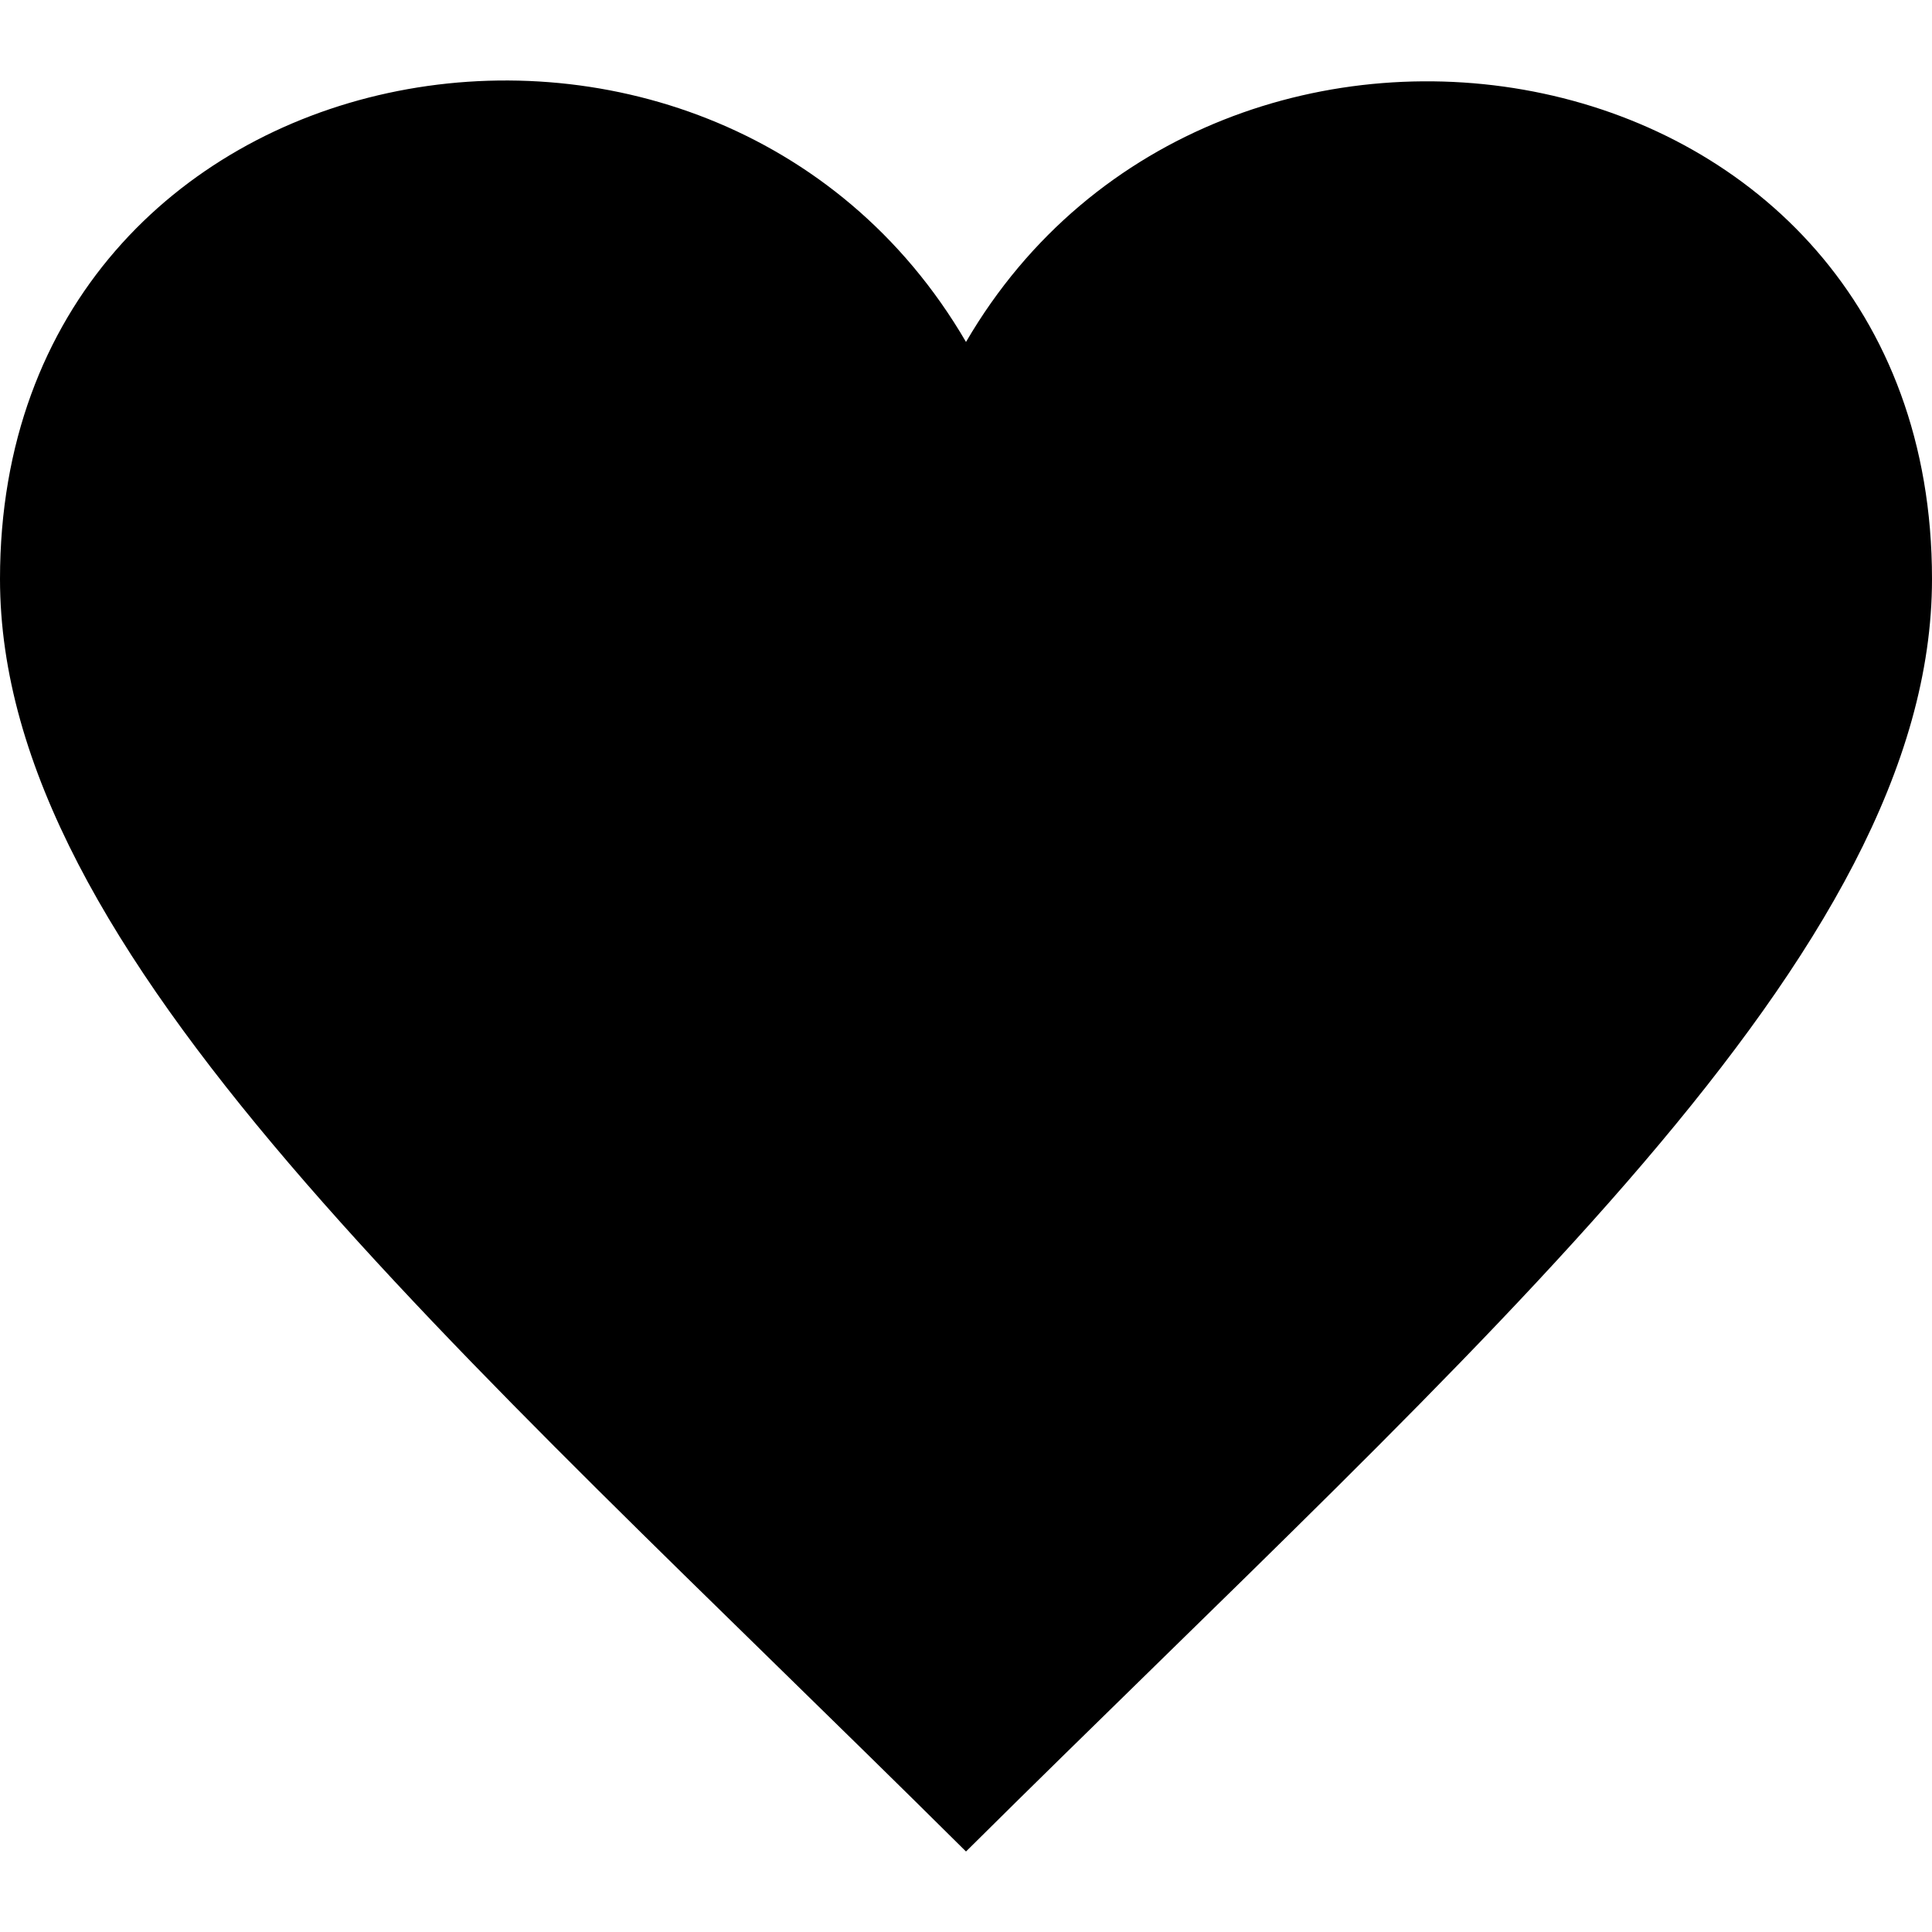
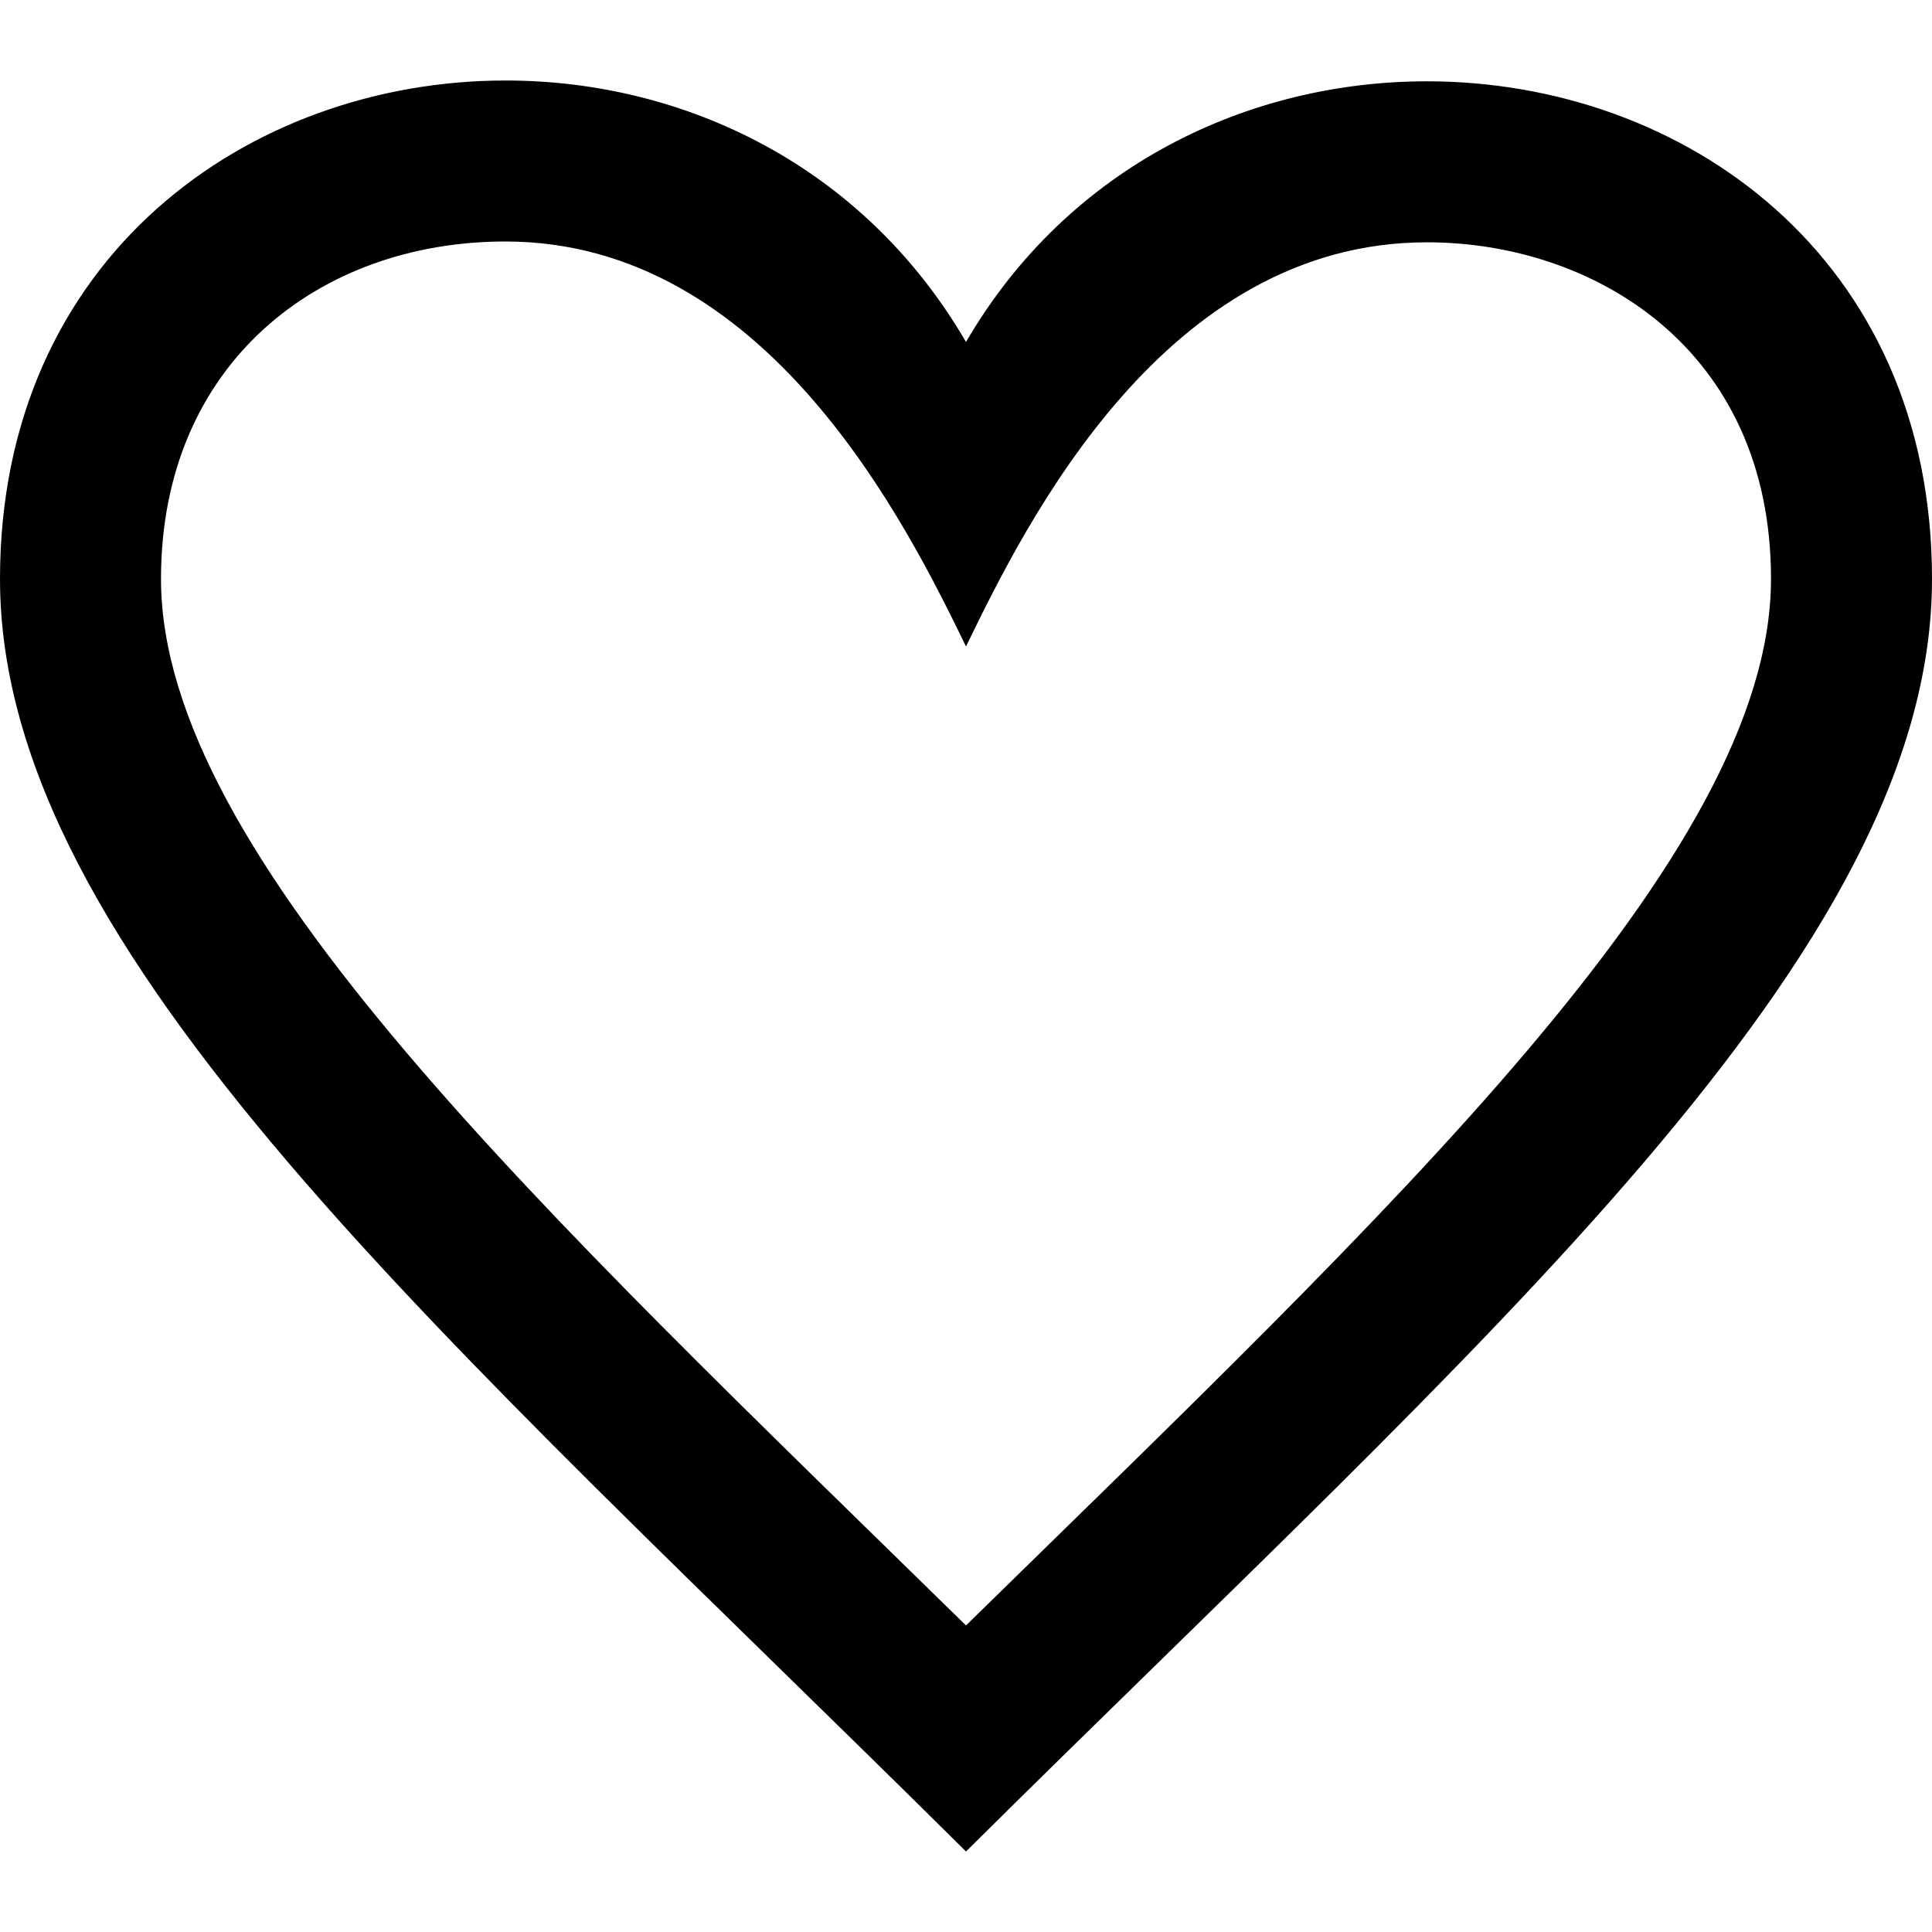
<svg xmlns="http://www.w3.org/2000/svg" width="24" height="24" viewBox="0 0 24 24">
-   <path d="M12 4.248c-3.148-5.402-12-3.825-12 2.944 0 4.661 5.571 9.427 12 15.808 6.43-6.381 12-11.147 12-15.808 0-6.792-8.875-8.306-12-2.944z" />
+   <path d="M6.28 3c3.236.001 4.973 3.491 5.72 5.031.75-1.547 2.469-5.021 5.726-5.021 2.058 0 4.274 1.309 4.274 4.182 0 3.442-4.744 7.851-10 13-5.258-5.151-10-9.559-10-13 0-2.676 1.965-4.193 4.28-4.192zm.001-2c-3.183 0-6.281 2.187-6.281 6.192 0 4.661 5.57 9.427 12 15.808 6.43-6.381 12-11.147 12-15.808 0-4.011-3.097-6.182-6.274-6.182-2.204 0-4.446 1.042-5.726 3.238-1.285-2.206-3.522-3.248-5.719-3.248z" />
</svg>
